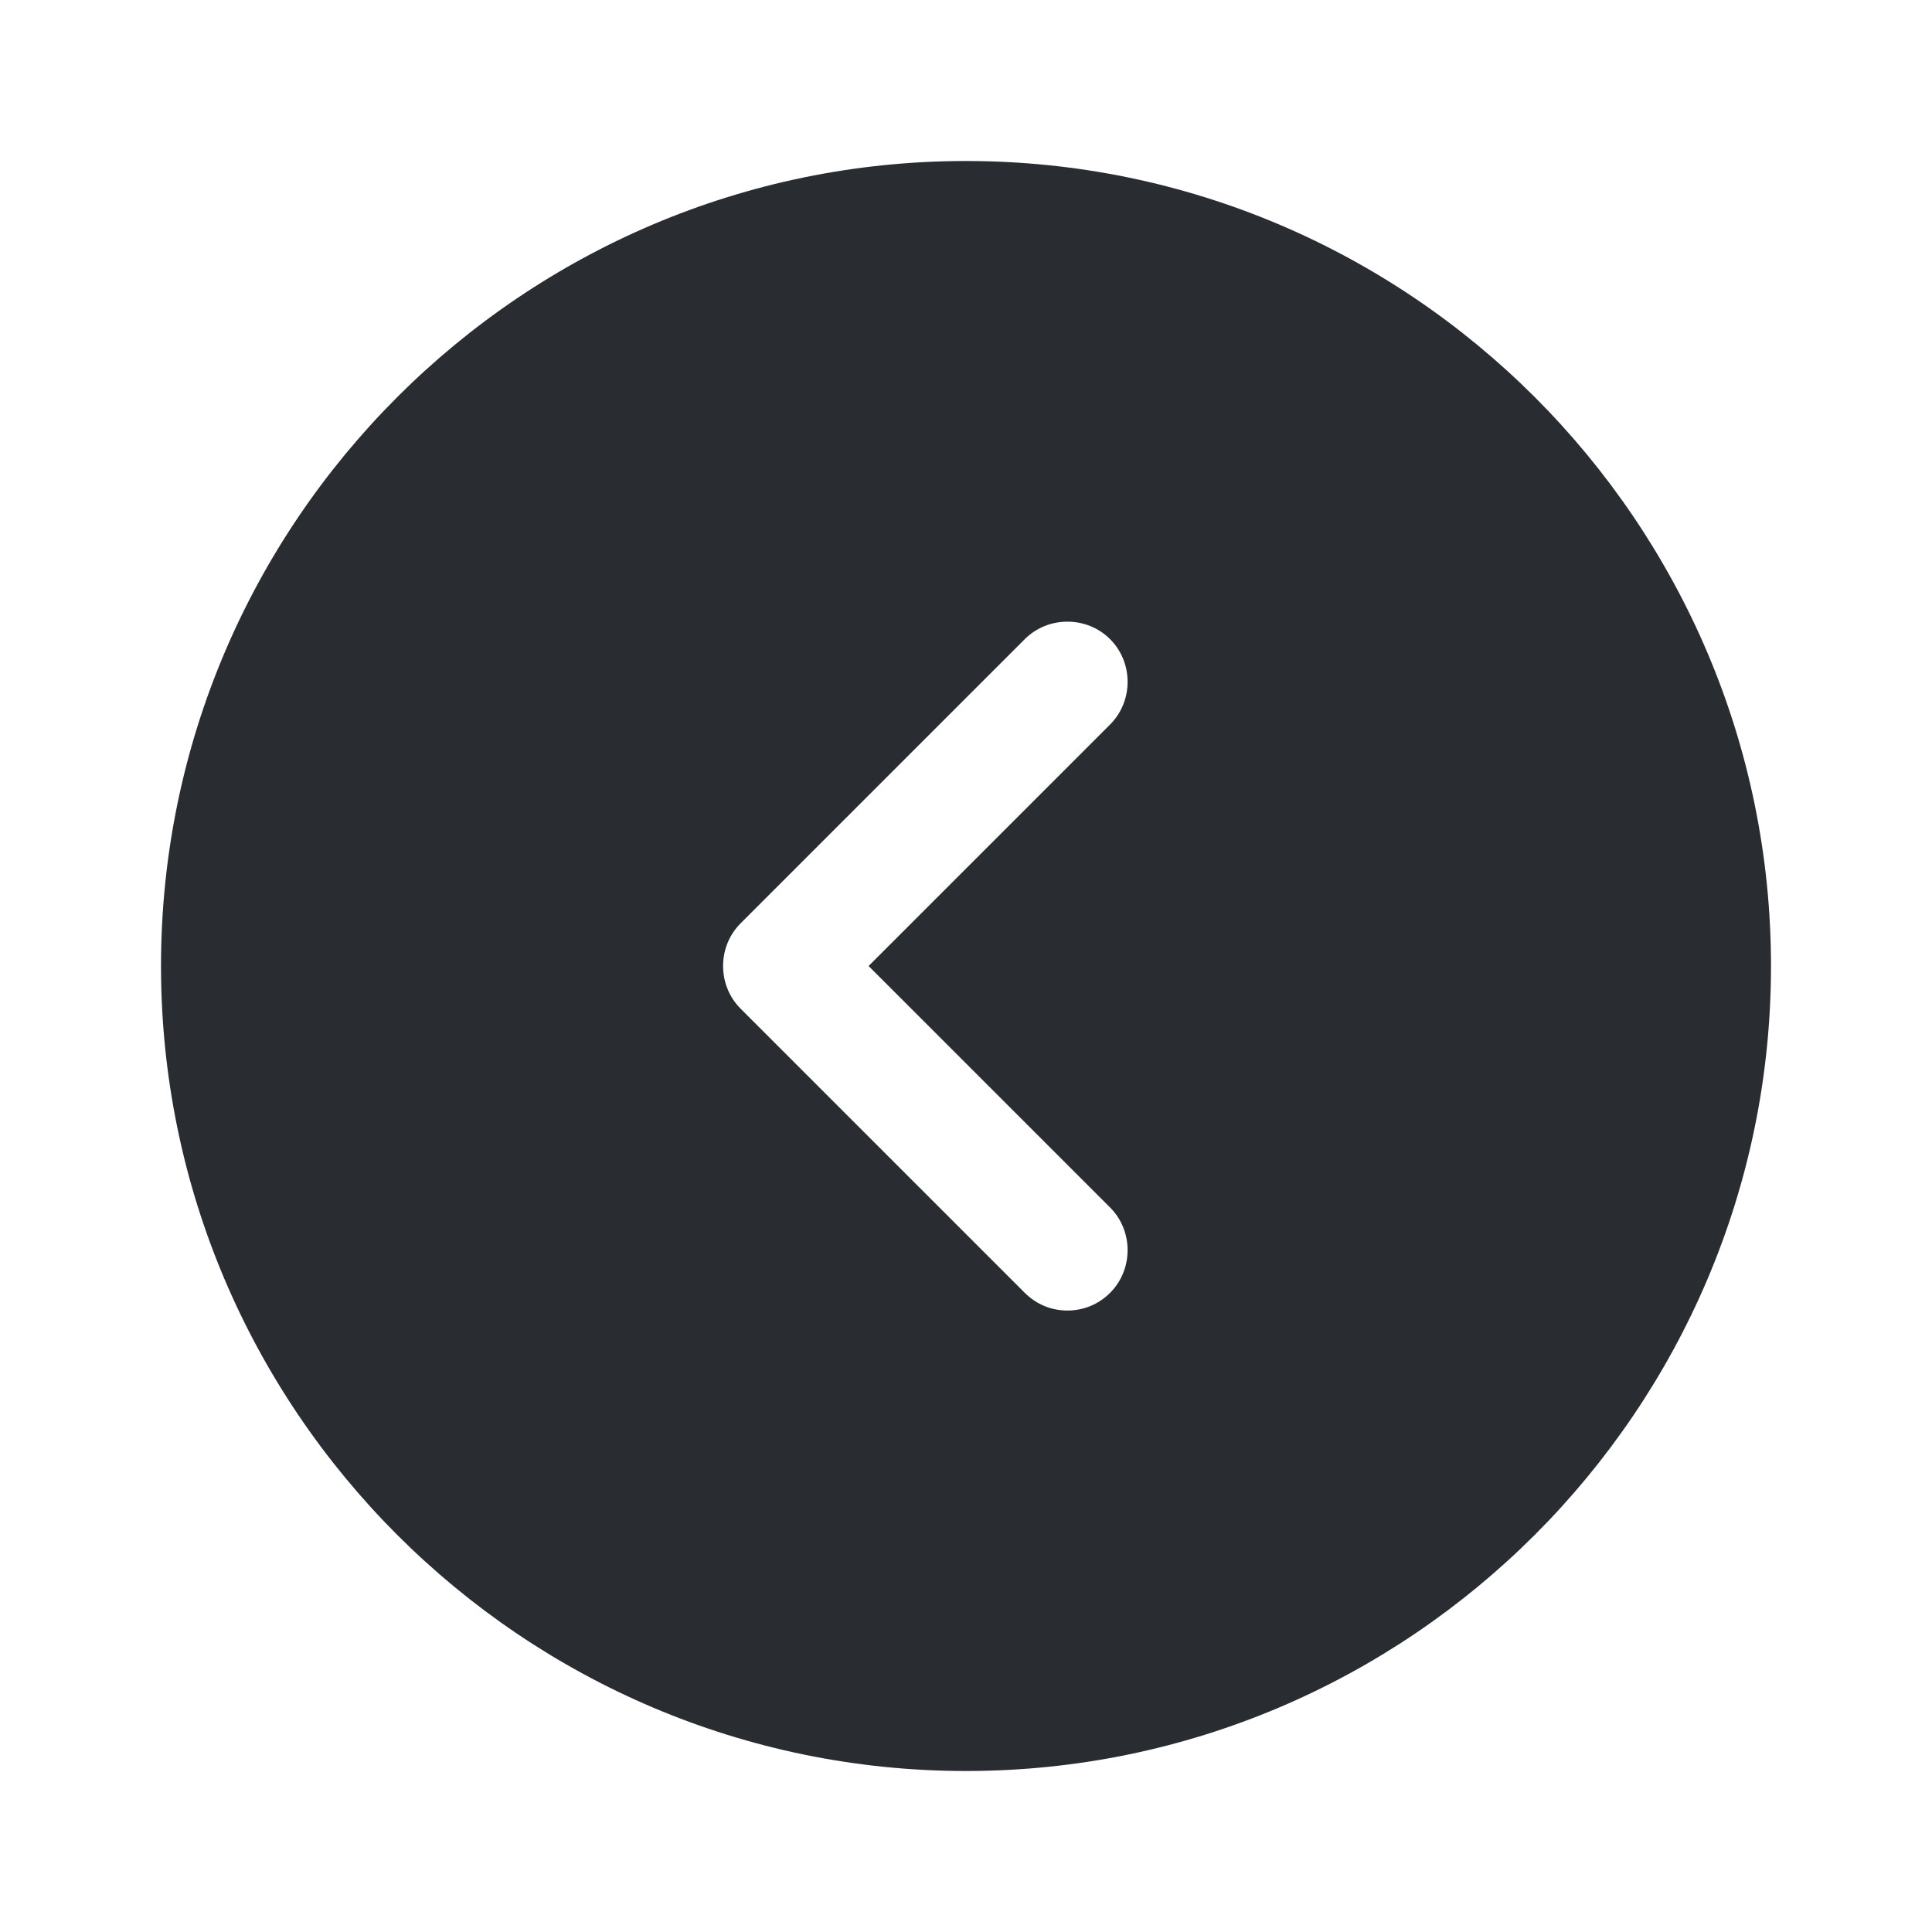
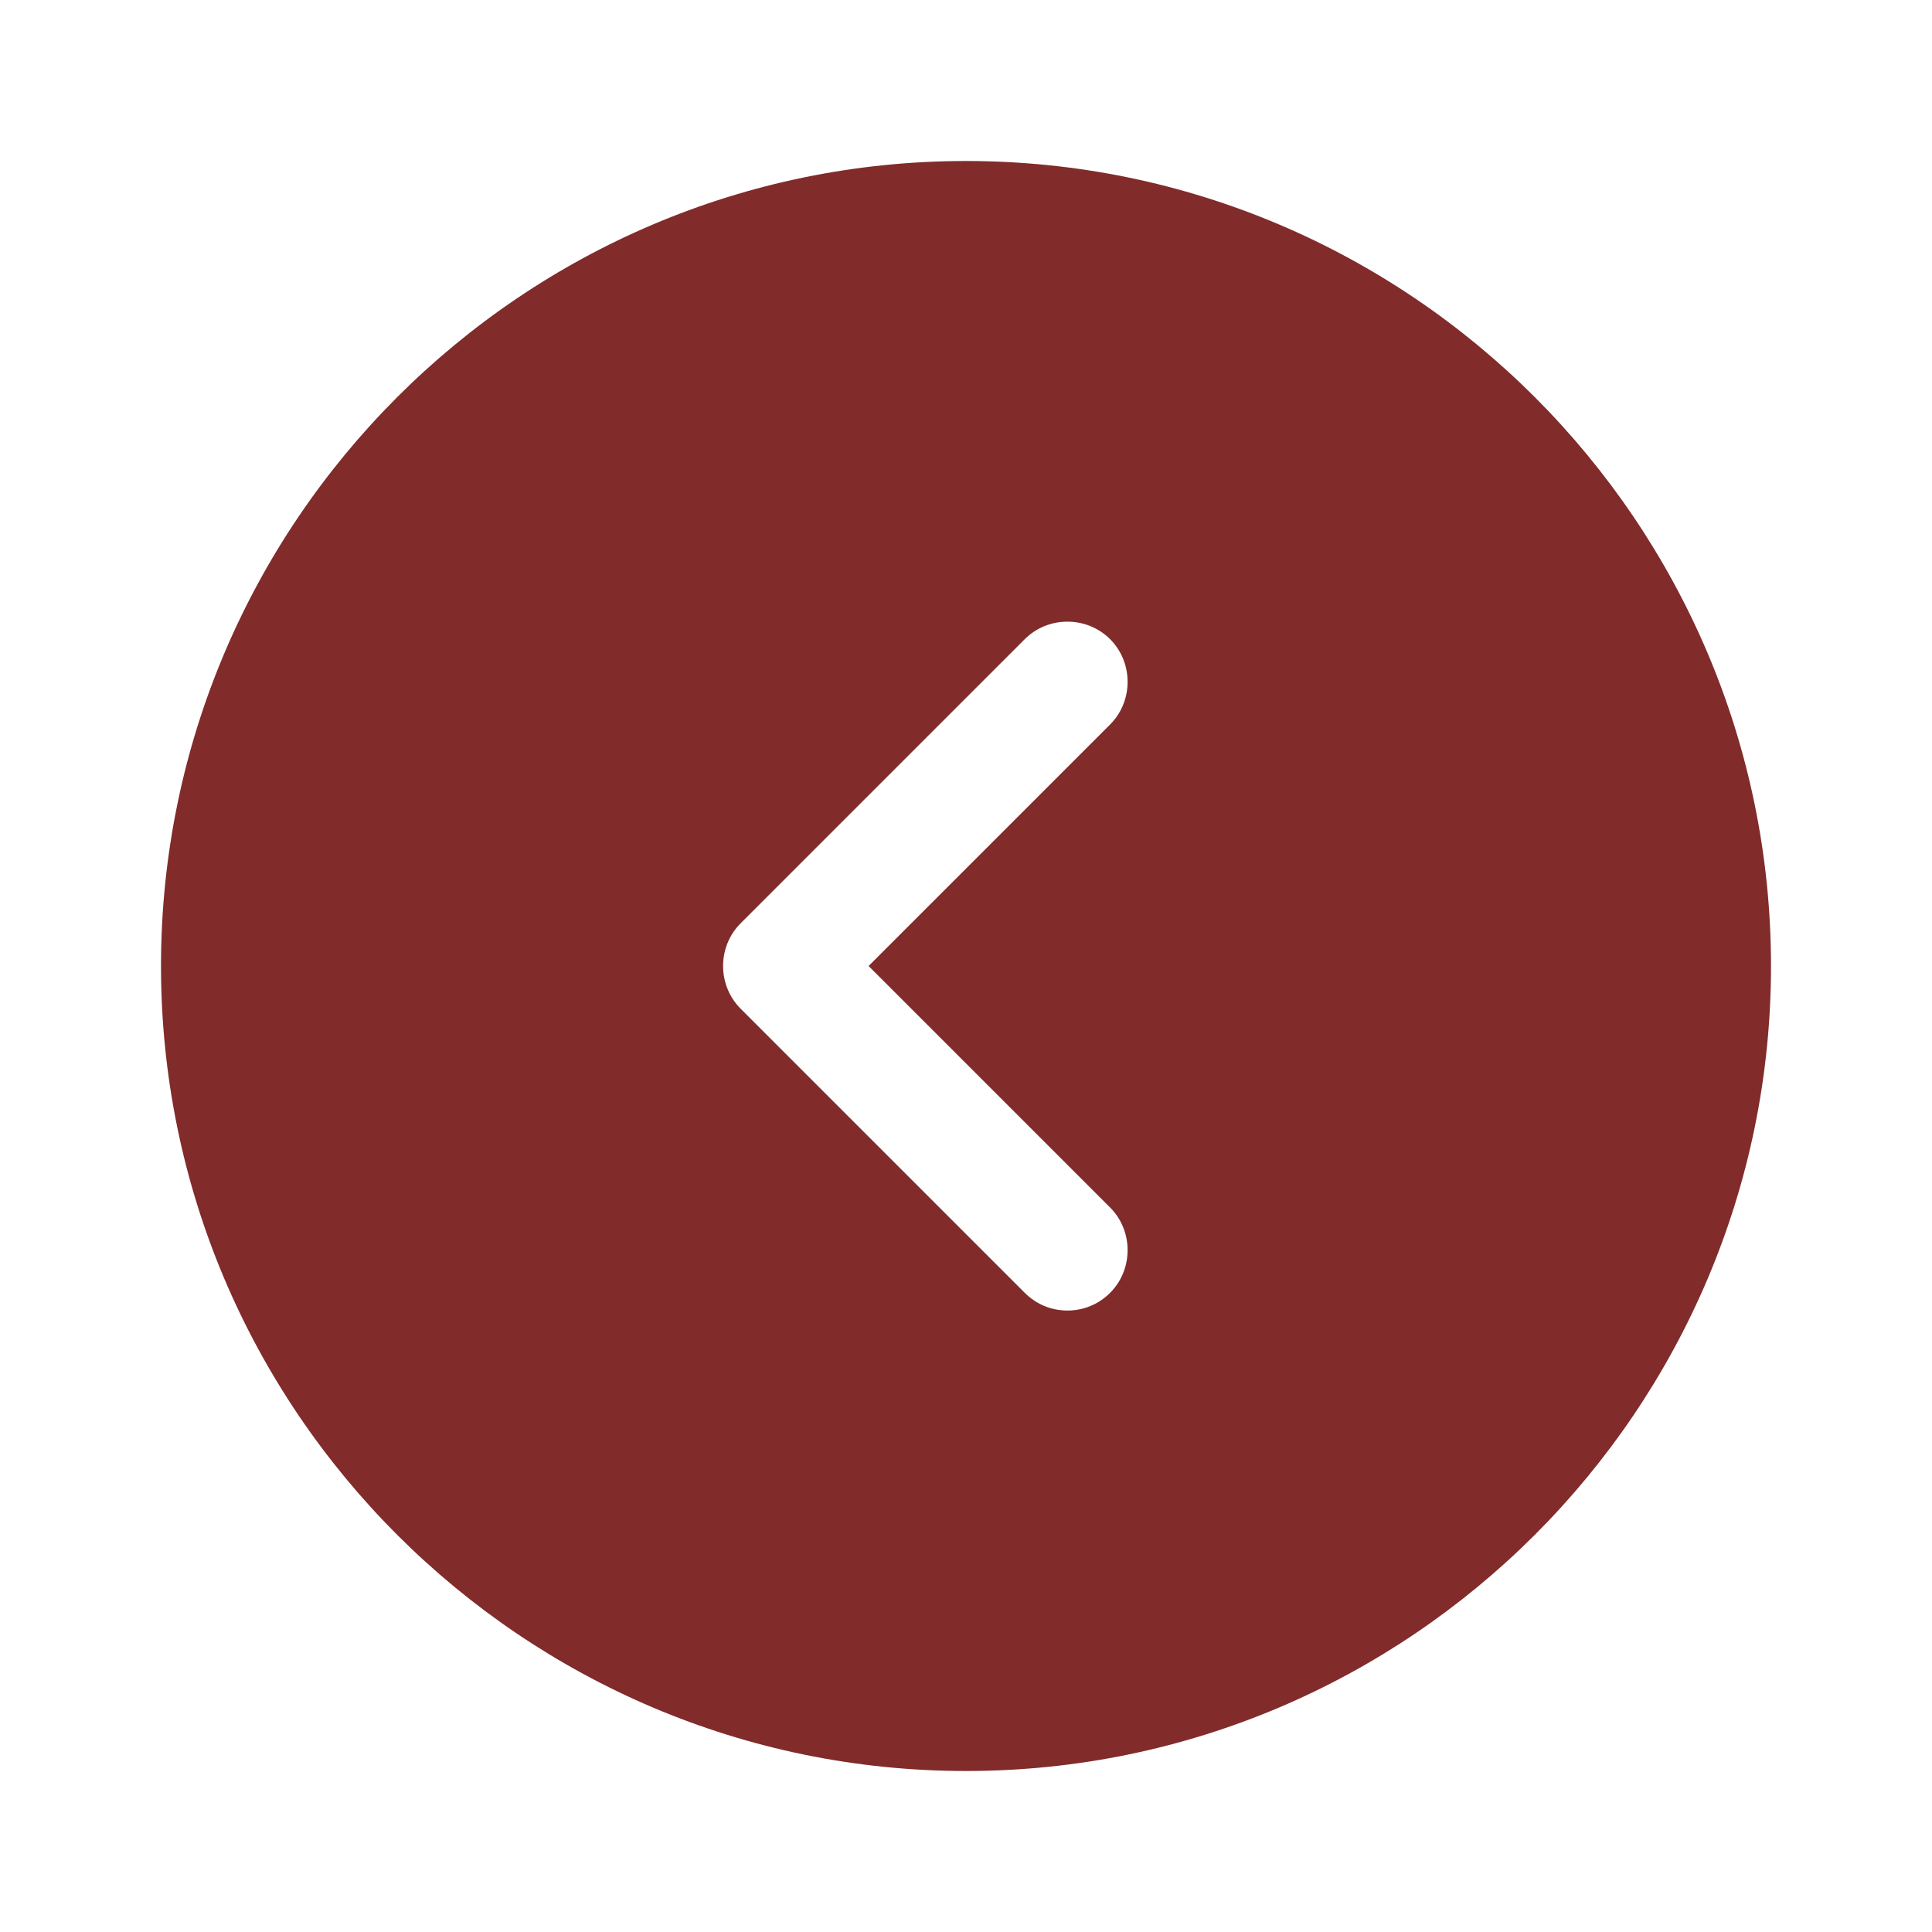
<svg xmlns="http://www.w3.org/2000/svg" width="800px" height="800px" viewBox="0 0 24 24" fill="none">
-   <path d="M12 2C6.49 2 2 6.49 2 12C2 17.51 6.49 22 12 22C17.51 22 22 17.51 22 12C22 6.49 17.51 2 12 2ZM13.79 15C14.08 15.29 14.08 15.77 13.79 16.06C13.64 16.21 13.45 16.28 13.26 16.28C13.07 16.28 12.88 16.21 12.73 16.06L9.2 12.53C8.91 12.24 8.91 11.76 9.2 11.47L12.73 7.94C13.02 7.65 13.5 7.65 13.79 7.94C14.08 8.23 14.08 8.71 13.79 9L10.79 12L13.79 15Z" fill="#292D32" />
+   <path d="M12 2C6.49 2 2 6.49 2 12C2 17.51 6.49 22 12 22C17.51 22 22 17.51 22 12C22 6.49 17.51 2 12 2ZM13.79 15C14.08 15.29 14.08 15.77 13.79 16.06C13.64 16.21 13.45 16.28 13.26 16.28C13.07 16.28 12.88 16.21 12.73 16.06L9.2 12.53C8.91 12.24 8.91 11.76 9.2 11.47L12.73 7.94C13.02 7.65 13.5 7.65 13.79 7.94C14.08 8.23 14.08 8.71 13.79 9L10.79 12L13.79 15Z" fill="#812B2B" />
</svg>
